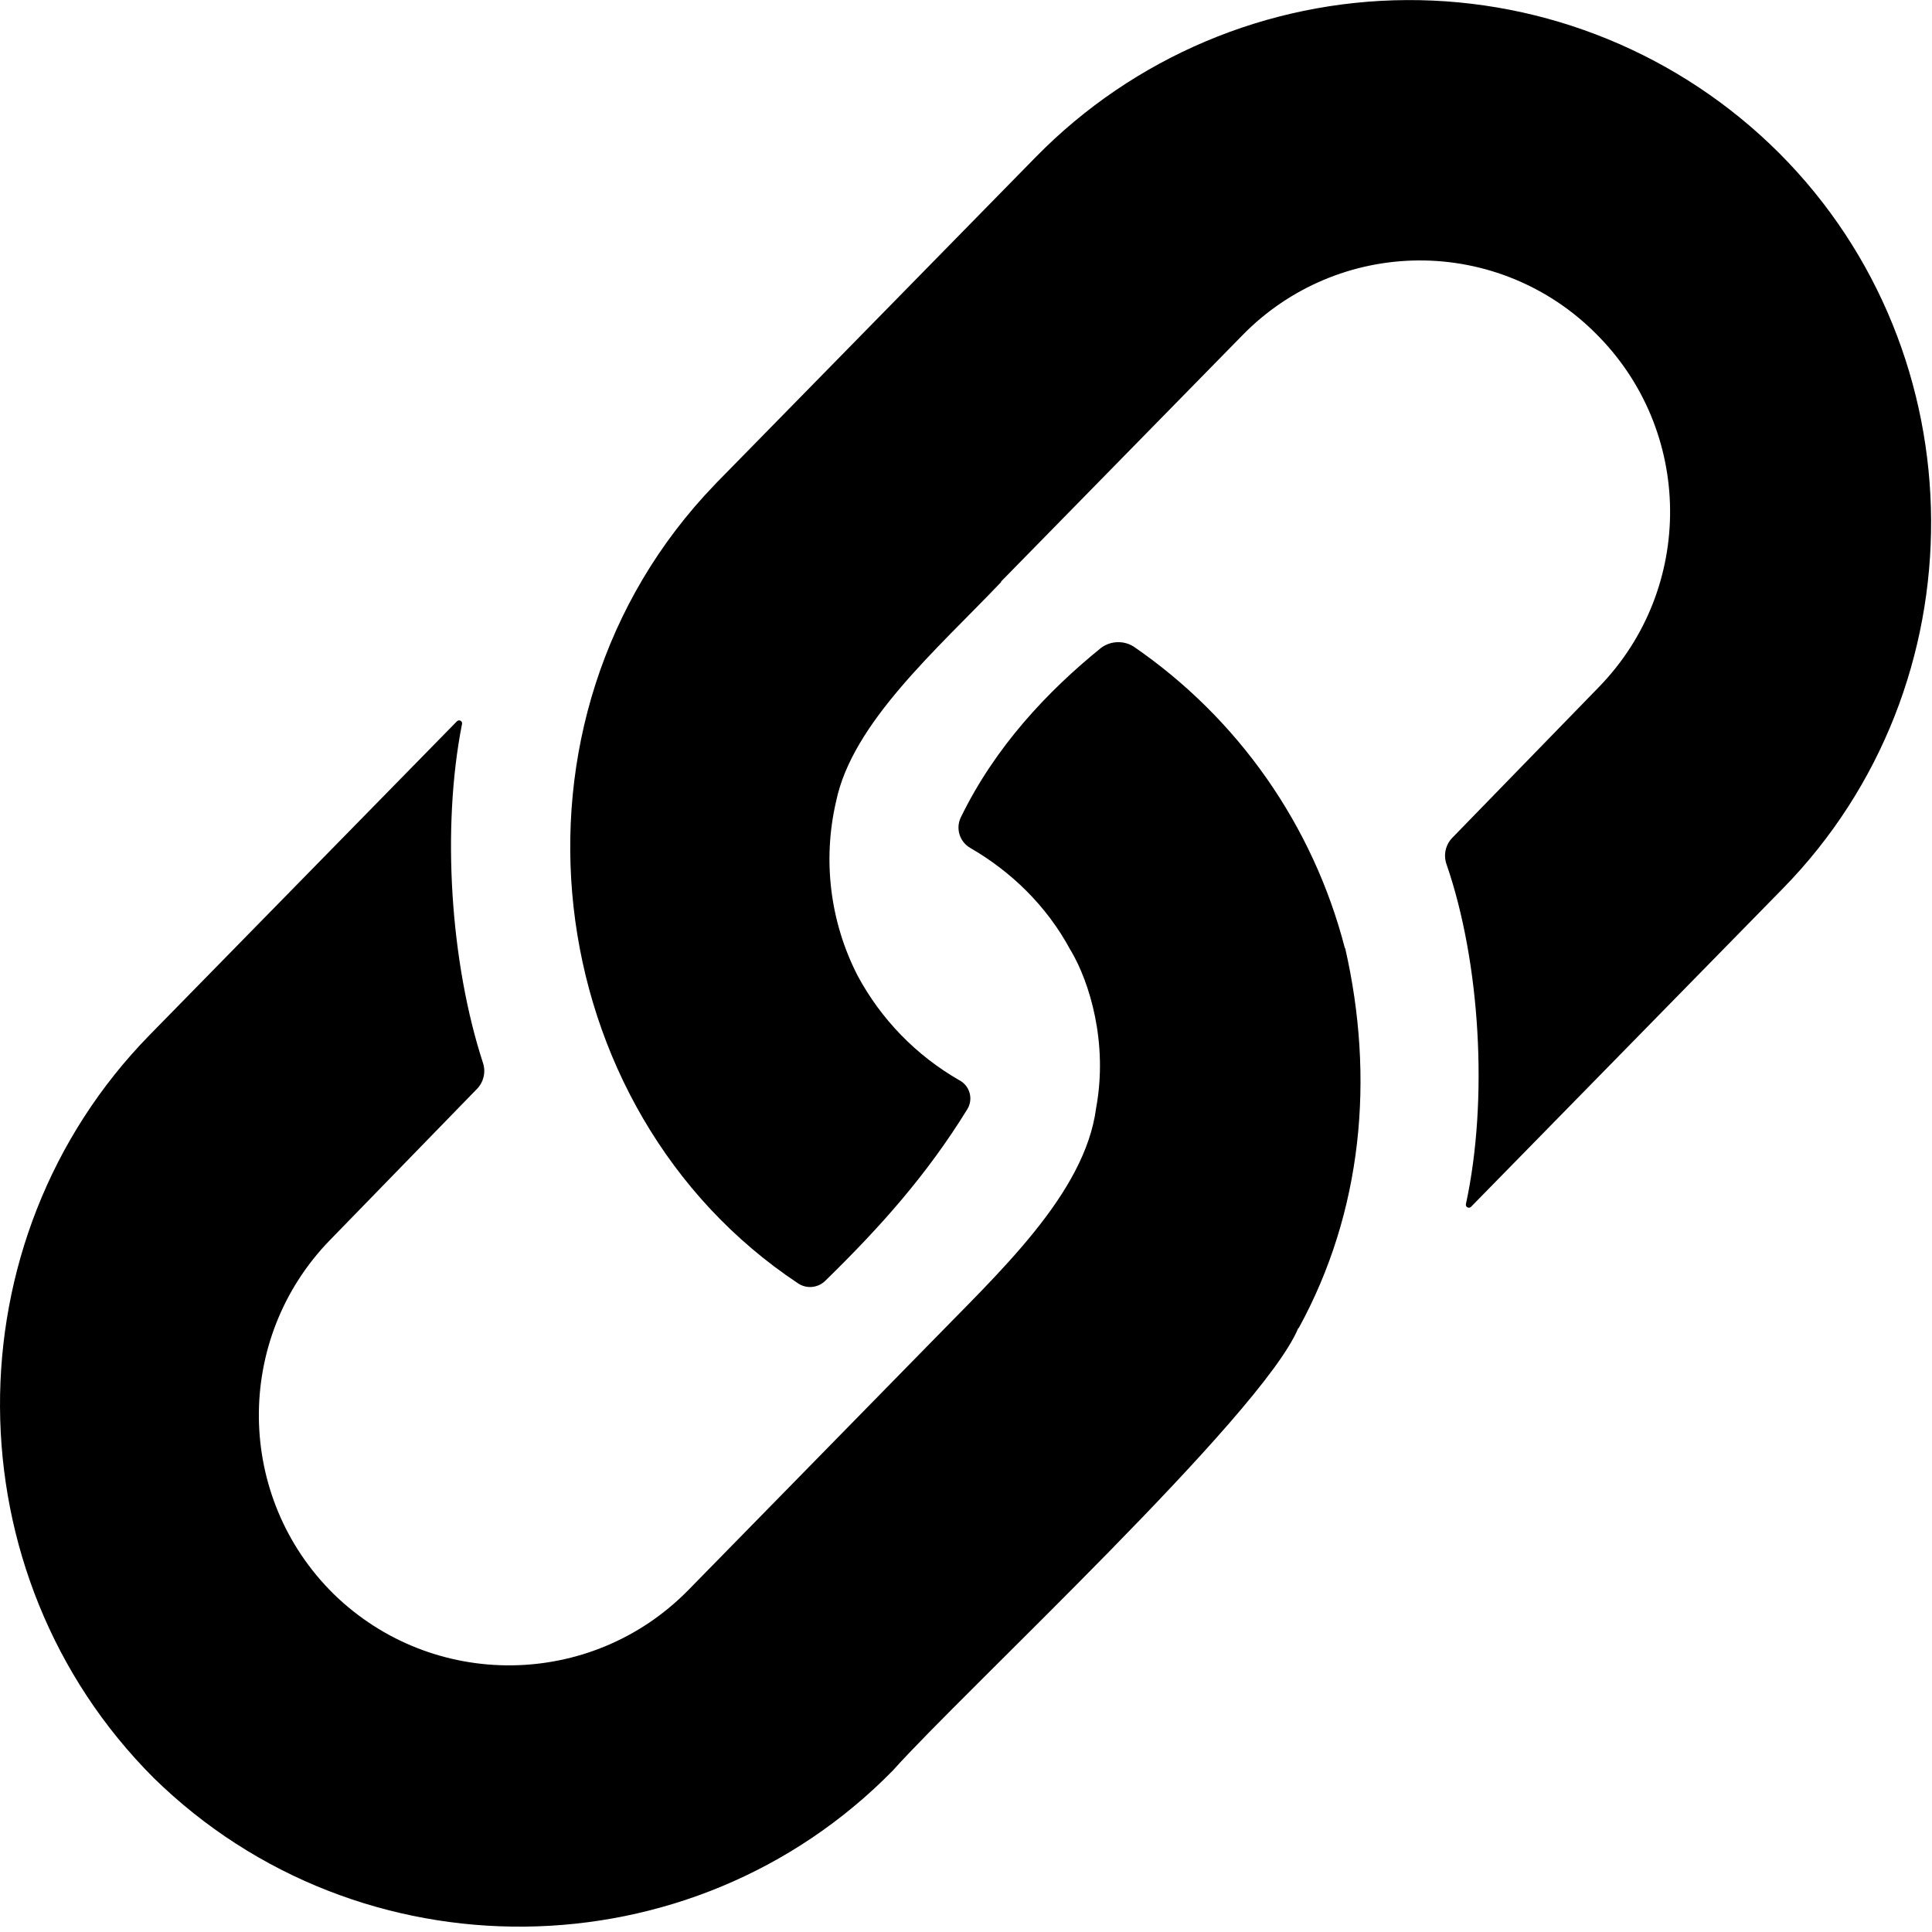
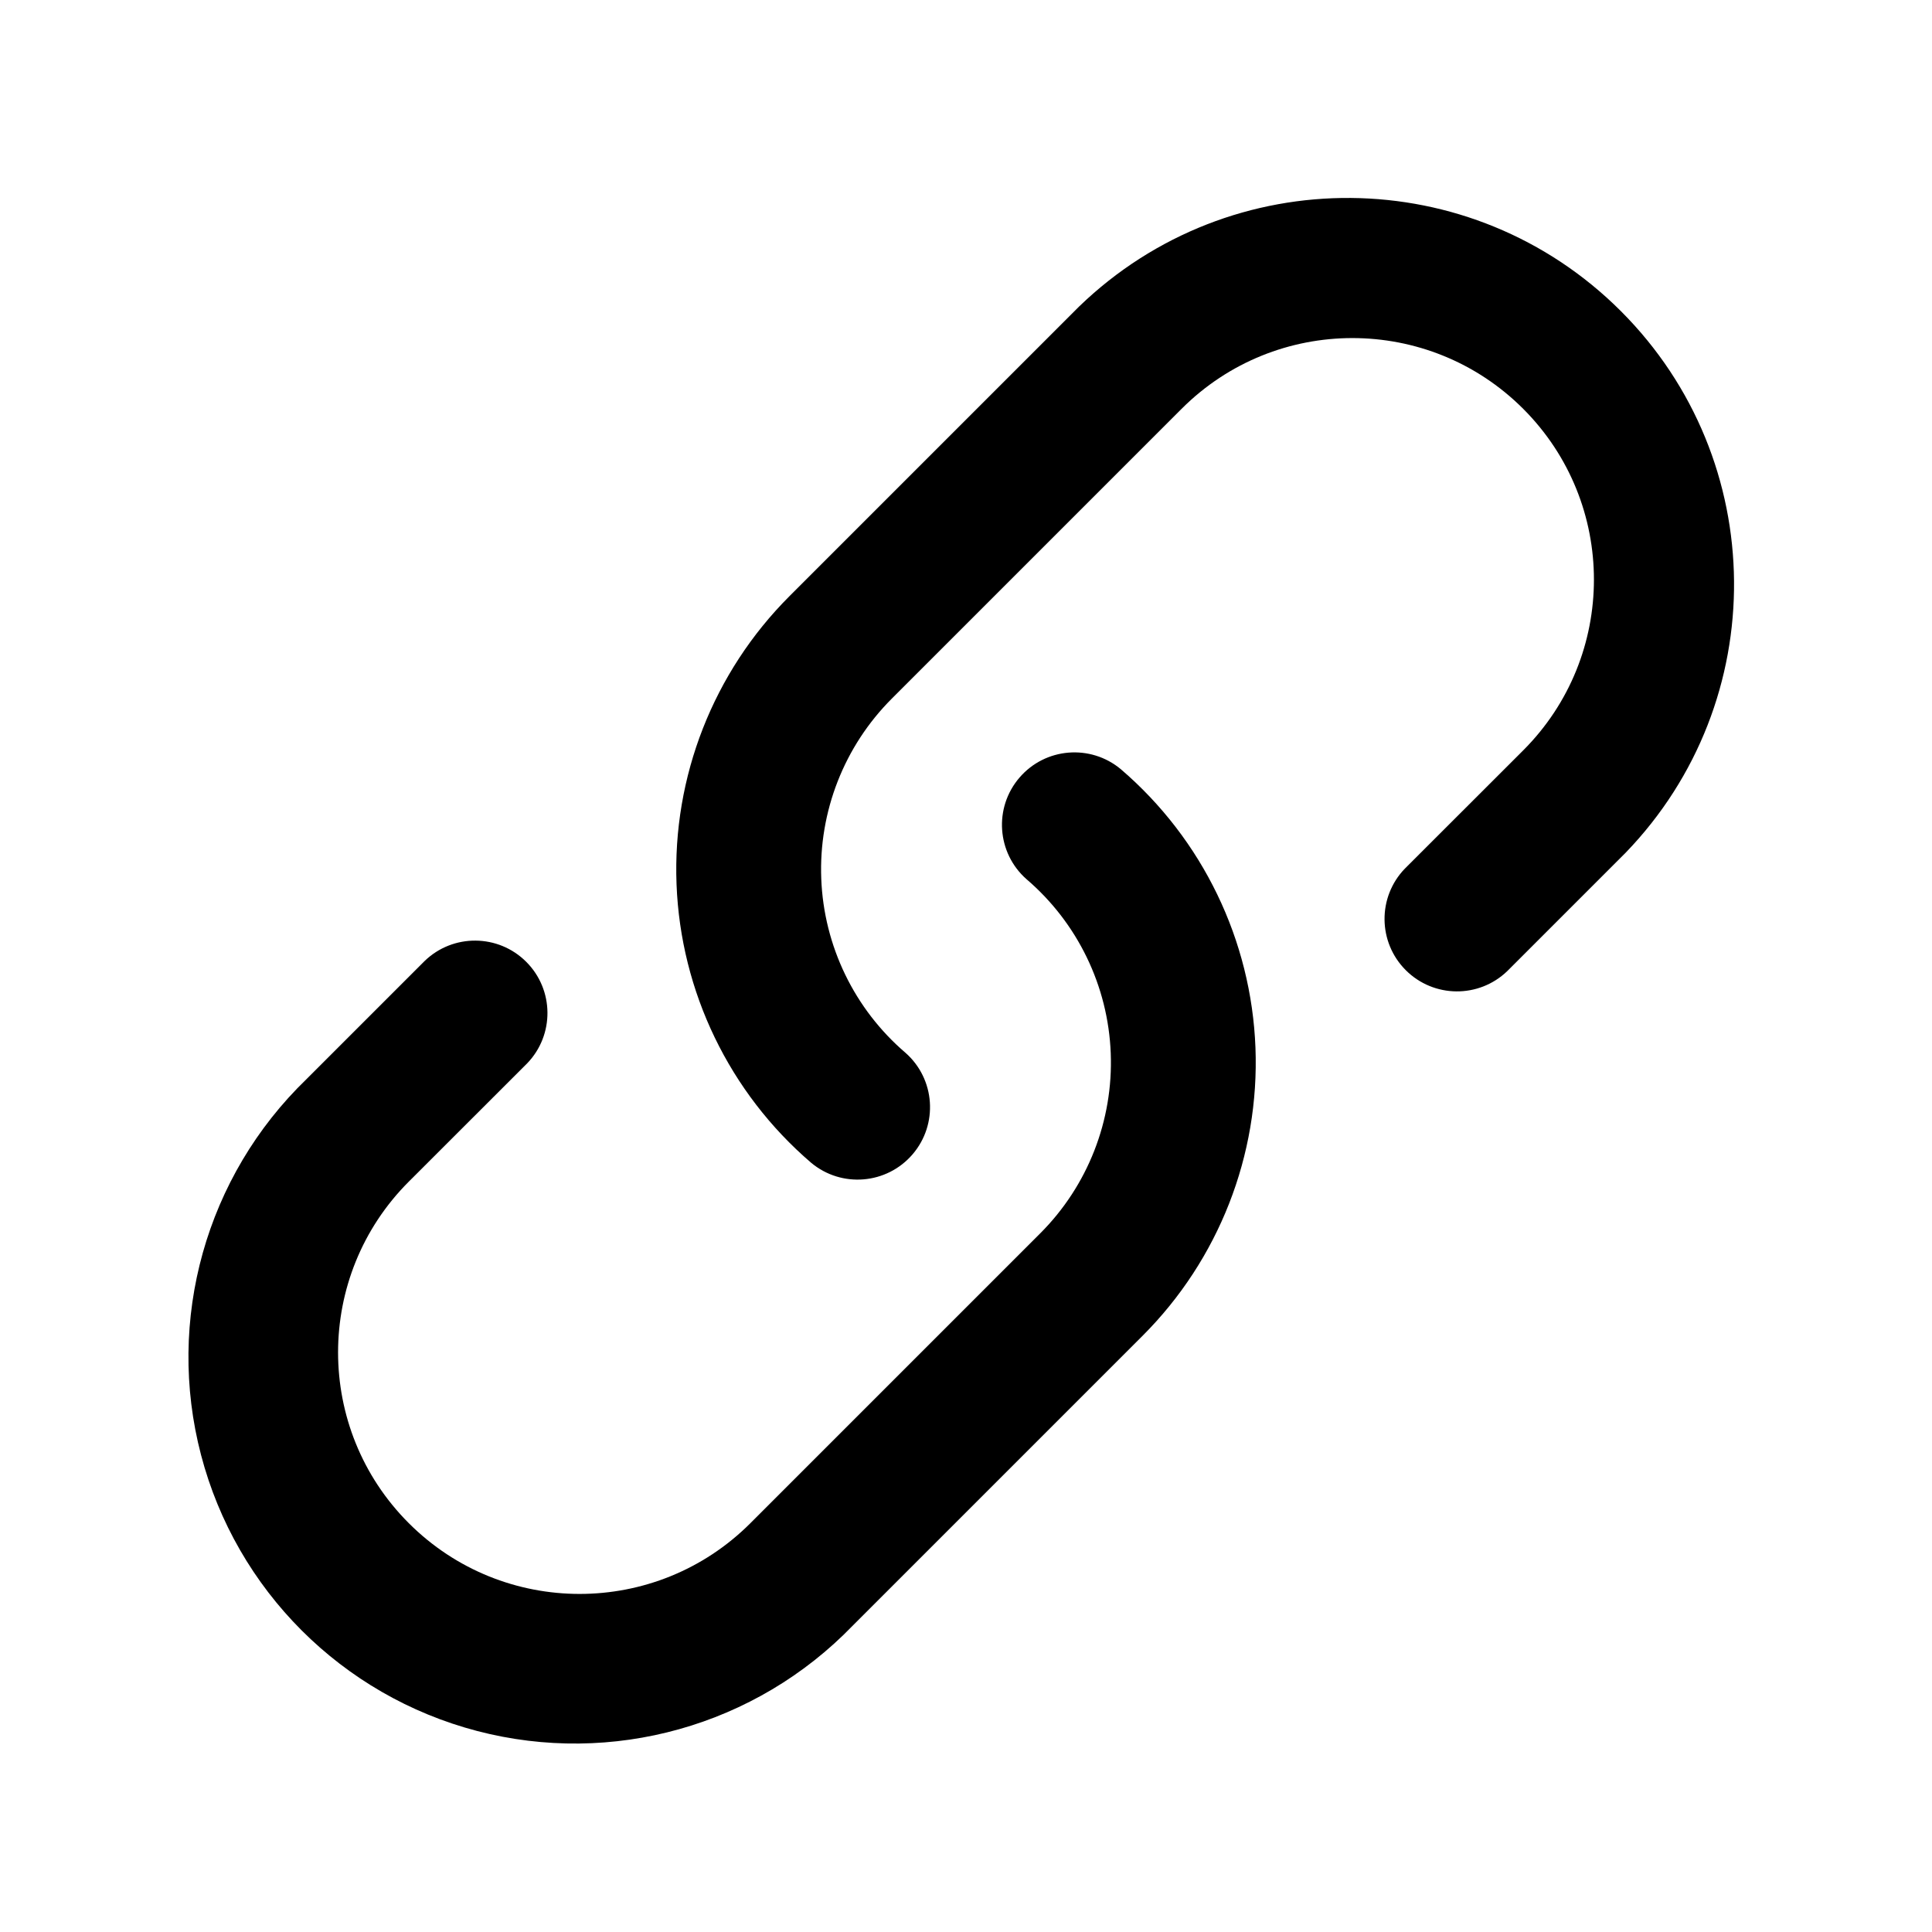
- <svg xmlns="http://www.w3.org/2000/svg" width="20" height="20">
-   <g>
-     <path d="M7.404 5.012c-2.355 2.437-1.841 6.482.857 8.273.089.06.207.048.283-.027.568-.555 1.049-1.093 1.47-1.776a.213.213 0 0 0-.084-.3A2.743 2.743 0 0 1 8.878 10.1a2.64 2.64 0 0 1-.223-1.803c.168-.815 1.043-1.573 1.711-2.274l-.004-.002 2.504-2.555a2.568 2.568 0 0 1 3.648-.019 2.6 2.6 0 0 1 .037 3.666l-1.517 1.56a.266.266 0 0 0-.06.273c.35 1.012.435 2.44.201 3.519-.006.03.031.05.053.028l3.228-3.295c2.062-2.105 2.044-5.531-.04-7.615a5.416 5.416 0 0 0-7.691.04L7.417 4.998l-.013.014z" />
-     <path d="M13.439 13.75a.401.401 0 0 0 .006-.003c.659-1.204.788-2.586.48-3.933l-.002.002-.001-.001a5.434 5.434 0 0 0-2.19-3.124.3.3 0 0 0-.333.015c-.553.448-1.095 1.021-1.452 1.754a.243.243 0 0 0 .096.317c.415.24.79.593 1.04 1.061h.001c.196.33.388.958.263 1.632-.116.894-1.019 1.714-1.736 2.453-.546.559-1.935 1.974-2.49 2.542a2.6 2.6 0 0 1-3.666.037 2.6 2.6 0 0 1-.038-3.666l1.521-1.564A.266.266 0 0 0 5 11.004c-.338-1.036-.43-2.432-.217-3.51.006-.03-.031-.049-.053-.027l-3.179 3.245c-2.083 2.126-2.066 5.588.04 7.693 2.125 2.083 5.57 2.048 7.653-.078.723-.81 3.821-3.678 4.195-4.577z" />
-   </g>
+ <svg xmlns="http://www.w3.org/2000/svg" height="20" width="20" viewBox="0 0 20 20">
+   <path d="M12.232 4.232a2.5 2.5 0 0 1 3.536 3.536l-1.225 1.224a.75.75 0 0 0 1.061 1.06l1.224-1.224a4 4 0 0 0-5.656-5.656l-3 3a4 4 0 0 0 .225 5.865.75.75 0 0 0 .977-1.138 2.5 2.5 0 0 1-.142-3.667l3-3z" />
+   <path d="M11.603 7.963a.75.75 0 0 0-.977 1.138 2.5 2.5 0 0 1 .142 3.667l-3 3a2.5 2.5 0 0 1-3.536-3.536l1.225-1.224a.75.75 0 0 0-1.061-1.06l-1.224 1.224a4 4 0 1 0 5.656 5.656l3-3a4 4 0 0 0-.225-5.865z" />
</svg>
